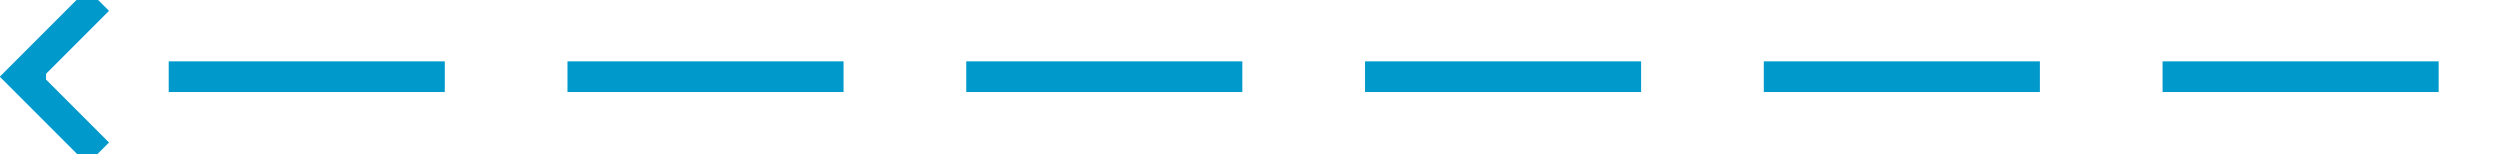
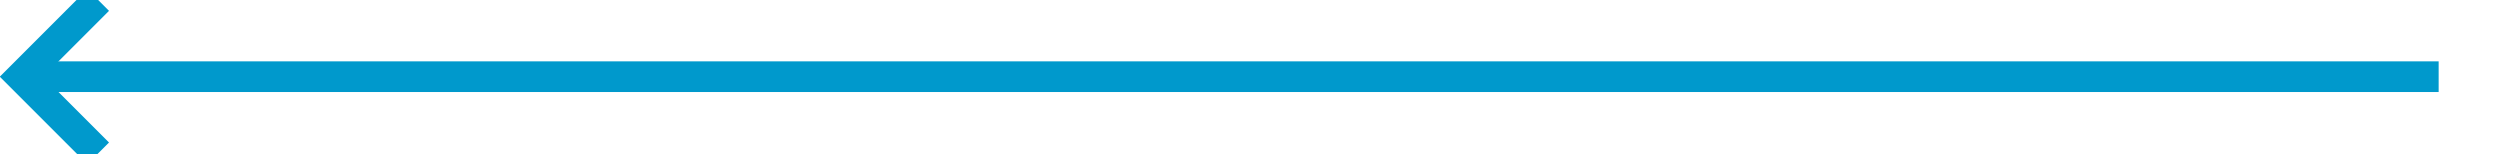
- <svg xmlns="http://www.w3.org/2000/svg" version="1.1" width="163px" height="10px" preserveAspectRatio="xMinYMid meet" viewBox="408 1356  163 8">
-   <path d="M 567 1360  L 410 1360  " stroke-width="2" stroke-dasharray="18,8" stroke="#0099cc" fill="none" />
-   <path d="M 415.107 1364.293  L 410.814 1360  L 415.107 1355.707  L 413.693 1354.293  L 408.693 1359.293  L 407.986 1360  L 408.693 1360.707  L 413.693 1365.707  L 415.107 1364.293  Z " fill-rule="nonzero" fill="#0099cc" stroke="none" />
+ <svg xmlns="http://www.w3.org/2000/svg" version="1.1" width="163px" height="10px" preserveAspectRatio="xMinYMid meet" viewBox="923 946  163 8">
+   <path d="M 1082 950  L 925 950  " stroke-width="2" stroke="#0099cc" fill="none" />
+   <path d="M 930.107 954.293  L 925.814 950  L 930.107 945.707  L 928.693 944.293  L 923.693 949.293  L 922.986 950  L 923.693 950.707  L 928.693 955.707  L 930.107 954.293  Z " fill-rule="nonzero" fill="#0099cc" stroke="none" />
</svg>
